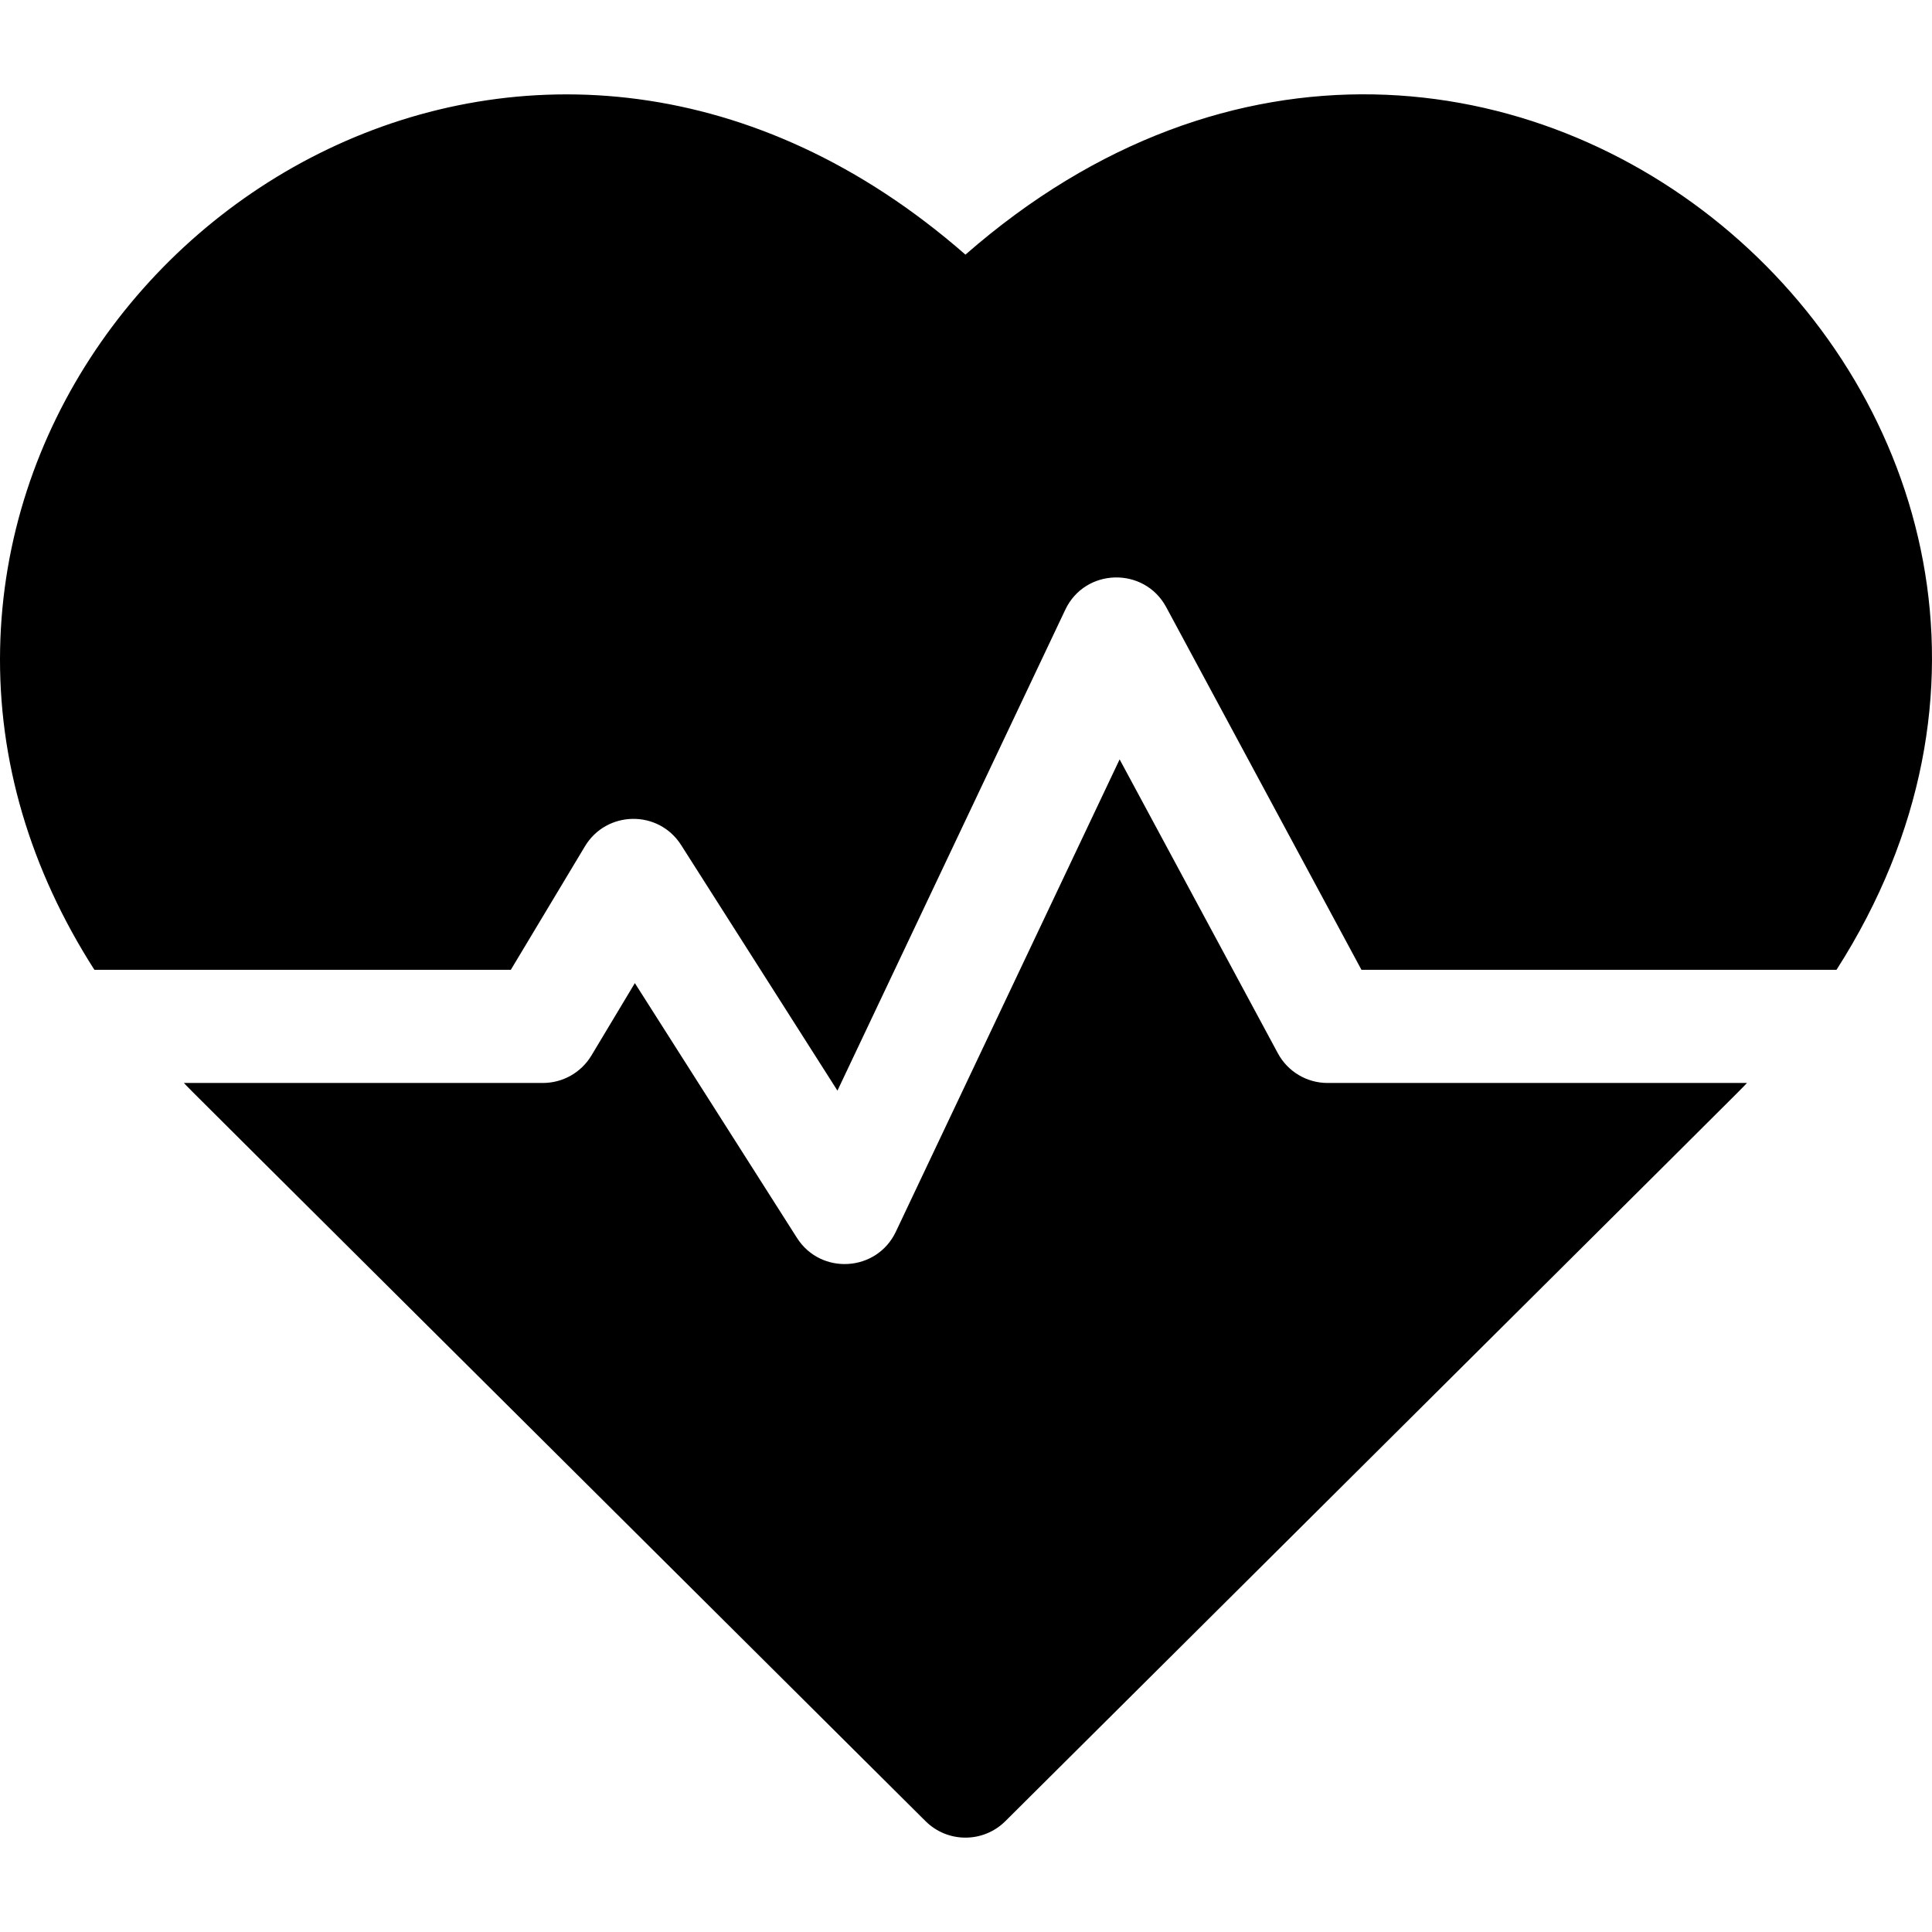
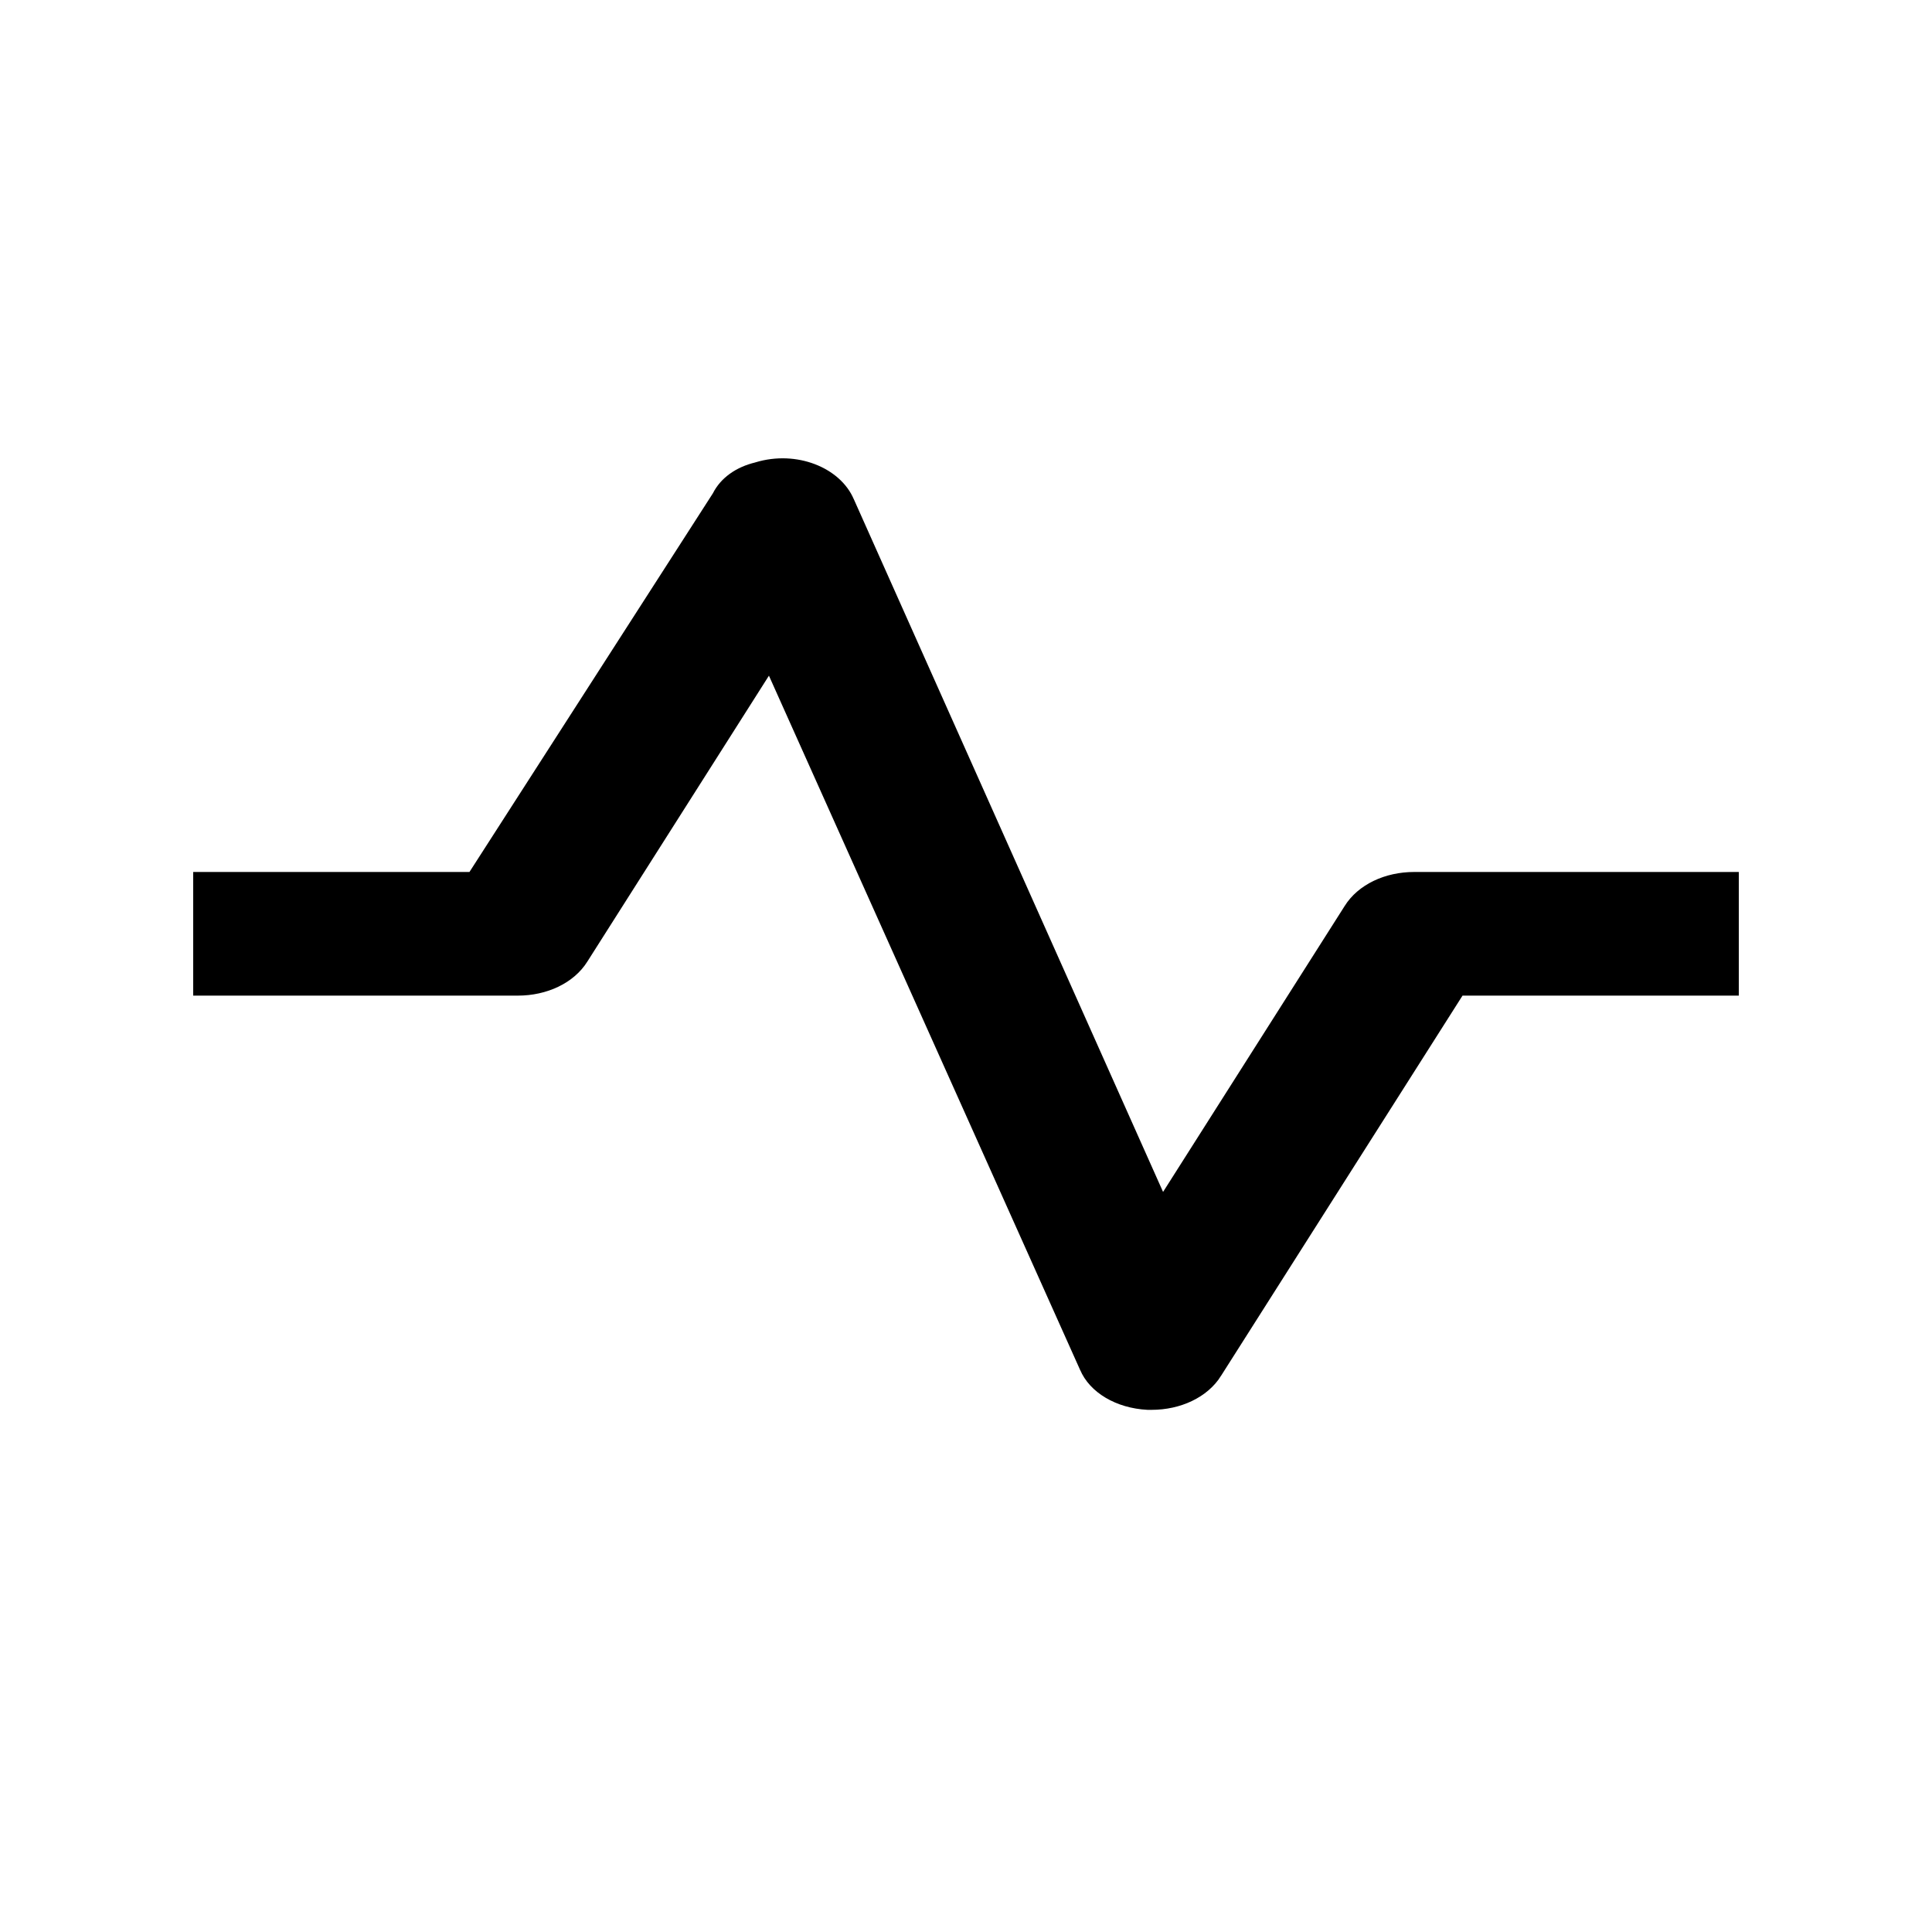
- <svg xmlns="http://www.w3.org/2000/svg" width="35" height="35" viewBox="0 0 35 35" fill="none">
-   <g fill="currentColor">
-     <path d="M17.49 4.613C9.861 -2.059 0.161 3.804 0.002 11.752C-0.039 13.777 0.546 15.75 1.71 17.569H9.254L10.596 15.333C10.985 14.683 11.928 14.662 12.34 15.31L15.171 19.758L19.298 11.047C19.657 10.286 20.73 10.262 21.127 10.999L24.664 17.569H33.27C39.645 7.606 27.046 -3.745 17.49 4.613Z" />
-     <path d="M23.149 19.08L20.283 13.757L16.229 22.314C15.884 23.042 14.87 23.105 14.438 22.426L11.501 17.81L10.714 19.122C10.528 19.431 10.195 19.619 9.834 19.619H3.332C3.536 19.833 2.45 18.749 16.767 32.992C17.167 33.39 17.813 33.39 18.213 32.992C32.31 18.968 31.445 19.832 31.648 19.619H24.052C23.675 19.62 23.328 19.413 23.149 19.08Z" />
-   </g>
+ <svg xmlns="http://www.w3.org/2000/svg" width="30" height="30" viewBox="0 0 30 30" fill="none">
+   <path d="M21.96 13.69H26.85V15.31H22.71H22.628L22.583 15.38L18.833 21.284L18.833 21.285C18.657 21.566 18.292 21.742 17.88 21.742H17.824C17.383 21.719 17.029 21.5 16.909 21.21L16.909 21.21L16.907 21.207L12.077 10.431L11.963 10.176L11.813 10.412L8.993 14.852L8.993 14.852L8.993 14.852C8.817 15.134 8.452 15.31 8.04 15.31H3.15V13.69H7.29H7.372L7.416 13.621L11.196 7.741L11.2 7.734L11.204 7.727C11.3 7.536 11.497 7.39 11.765 7.326L11.765 7.326L11.774 7.323C12.351 7.148 12.949 7.4 13.121 7.814L13.121 7.814L13.123 7.817L17.923 18.569L18.037 18.824L18.187 18.588L21.007 14.148L21.007 14.148C21.183 13.866 21.548 13.69 21.96 13.69Z" fill="currentColor" stroke="currentColor" stroke-width="0.3" />
</svg>
